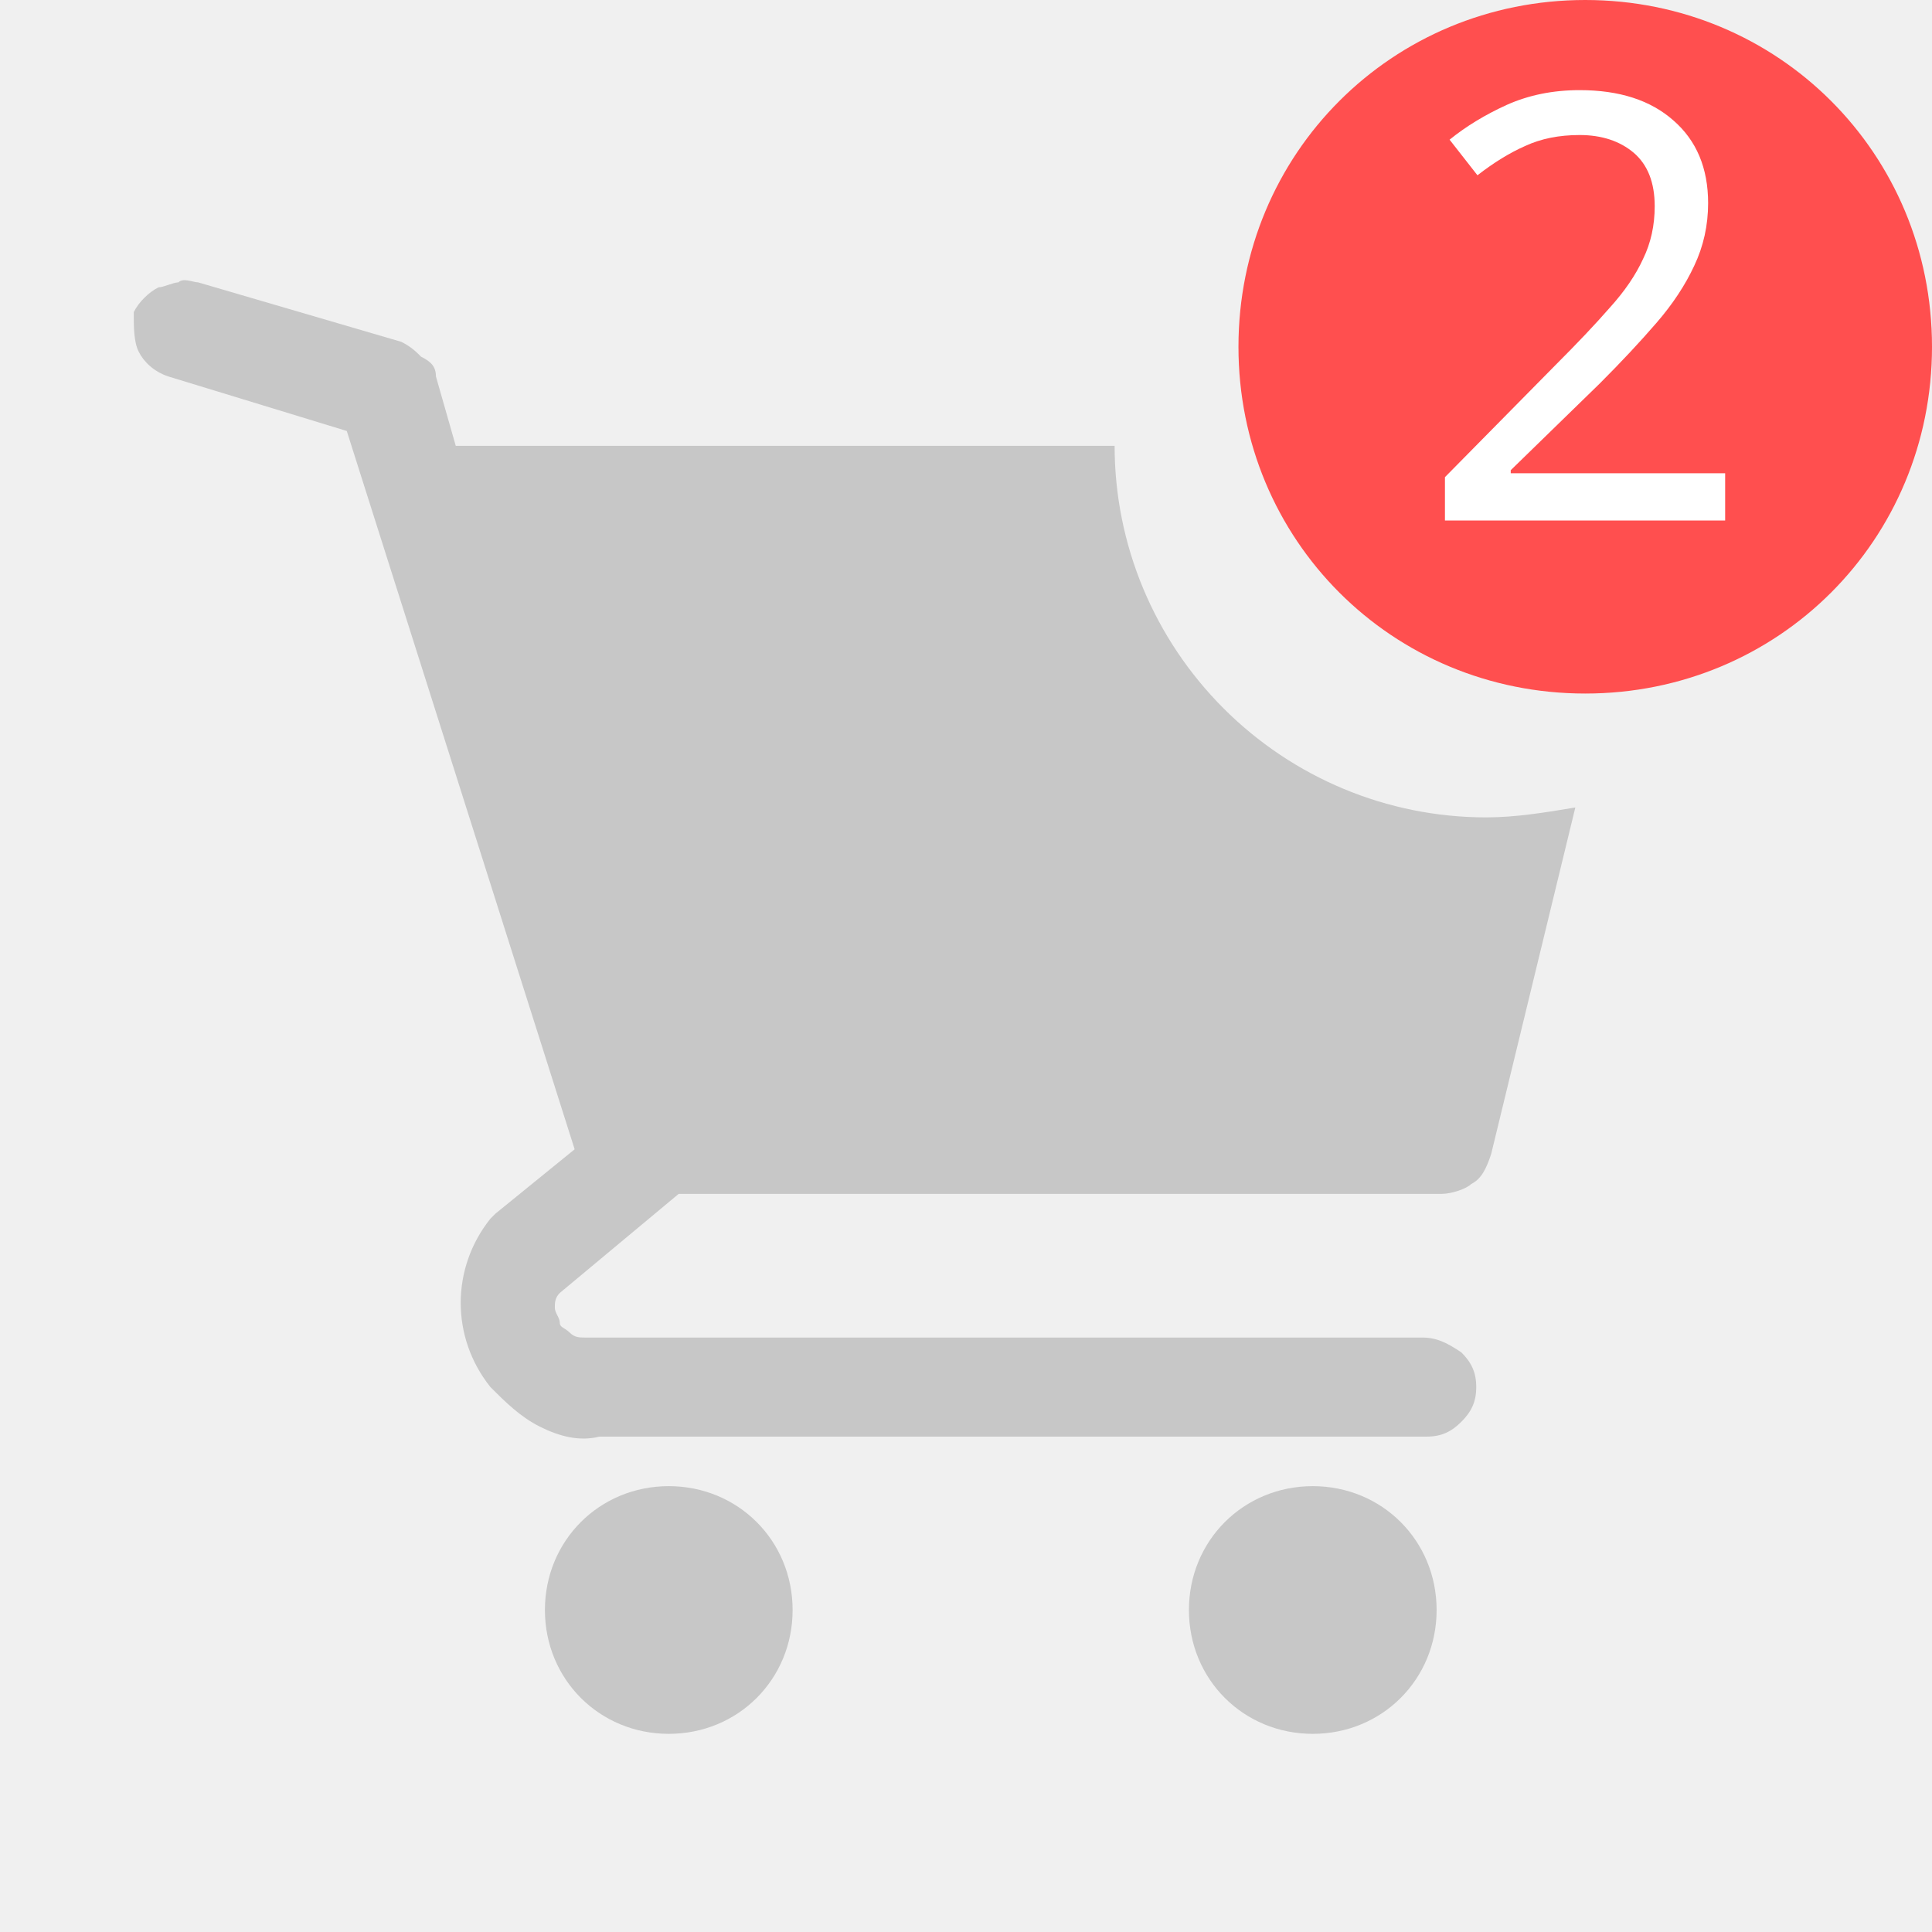
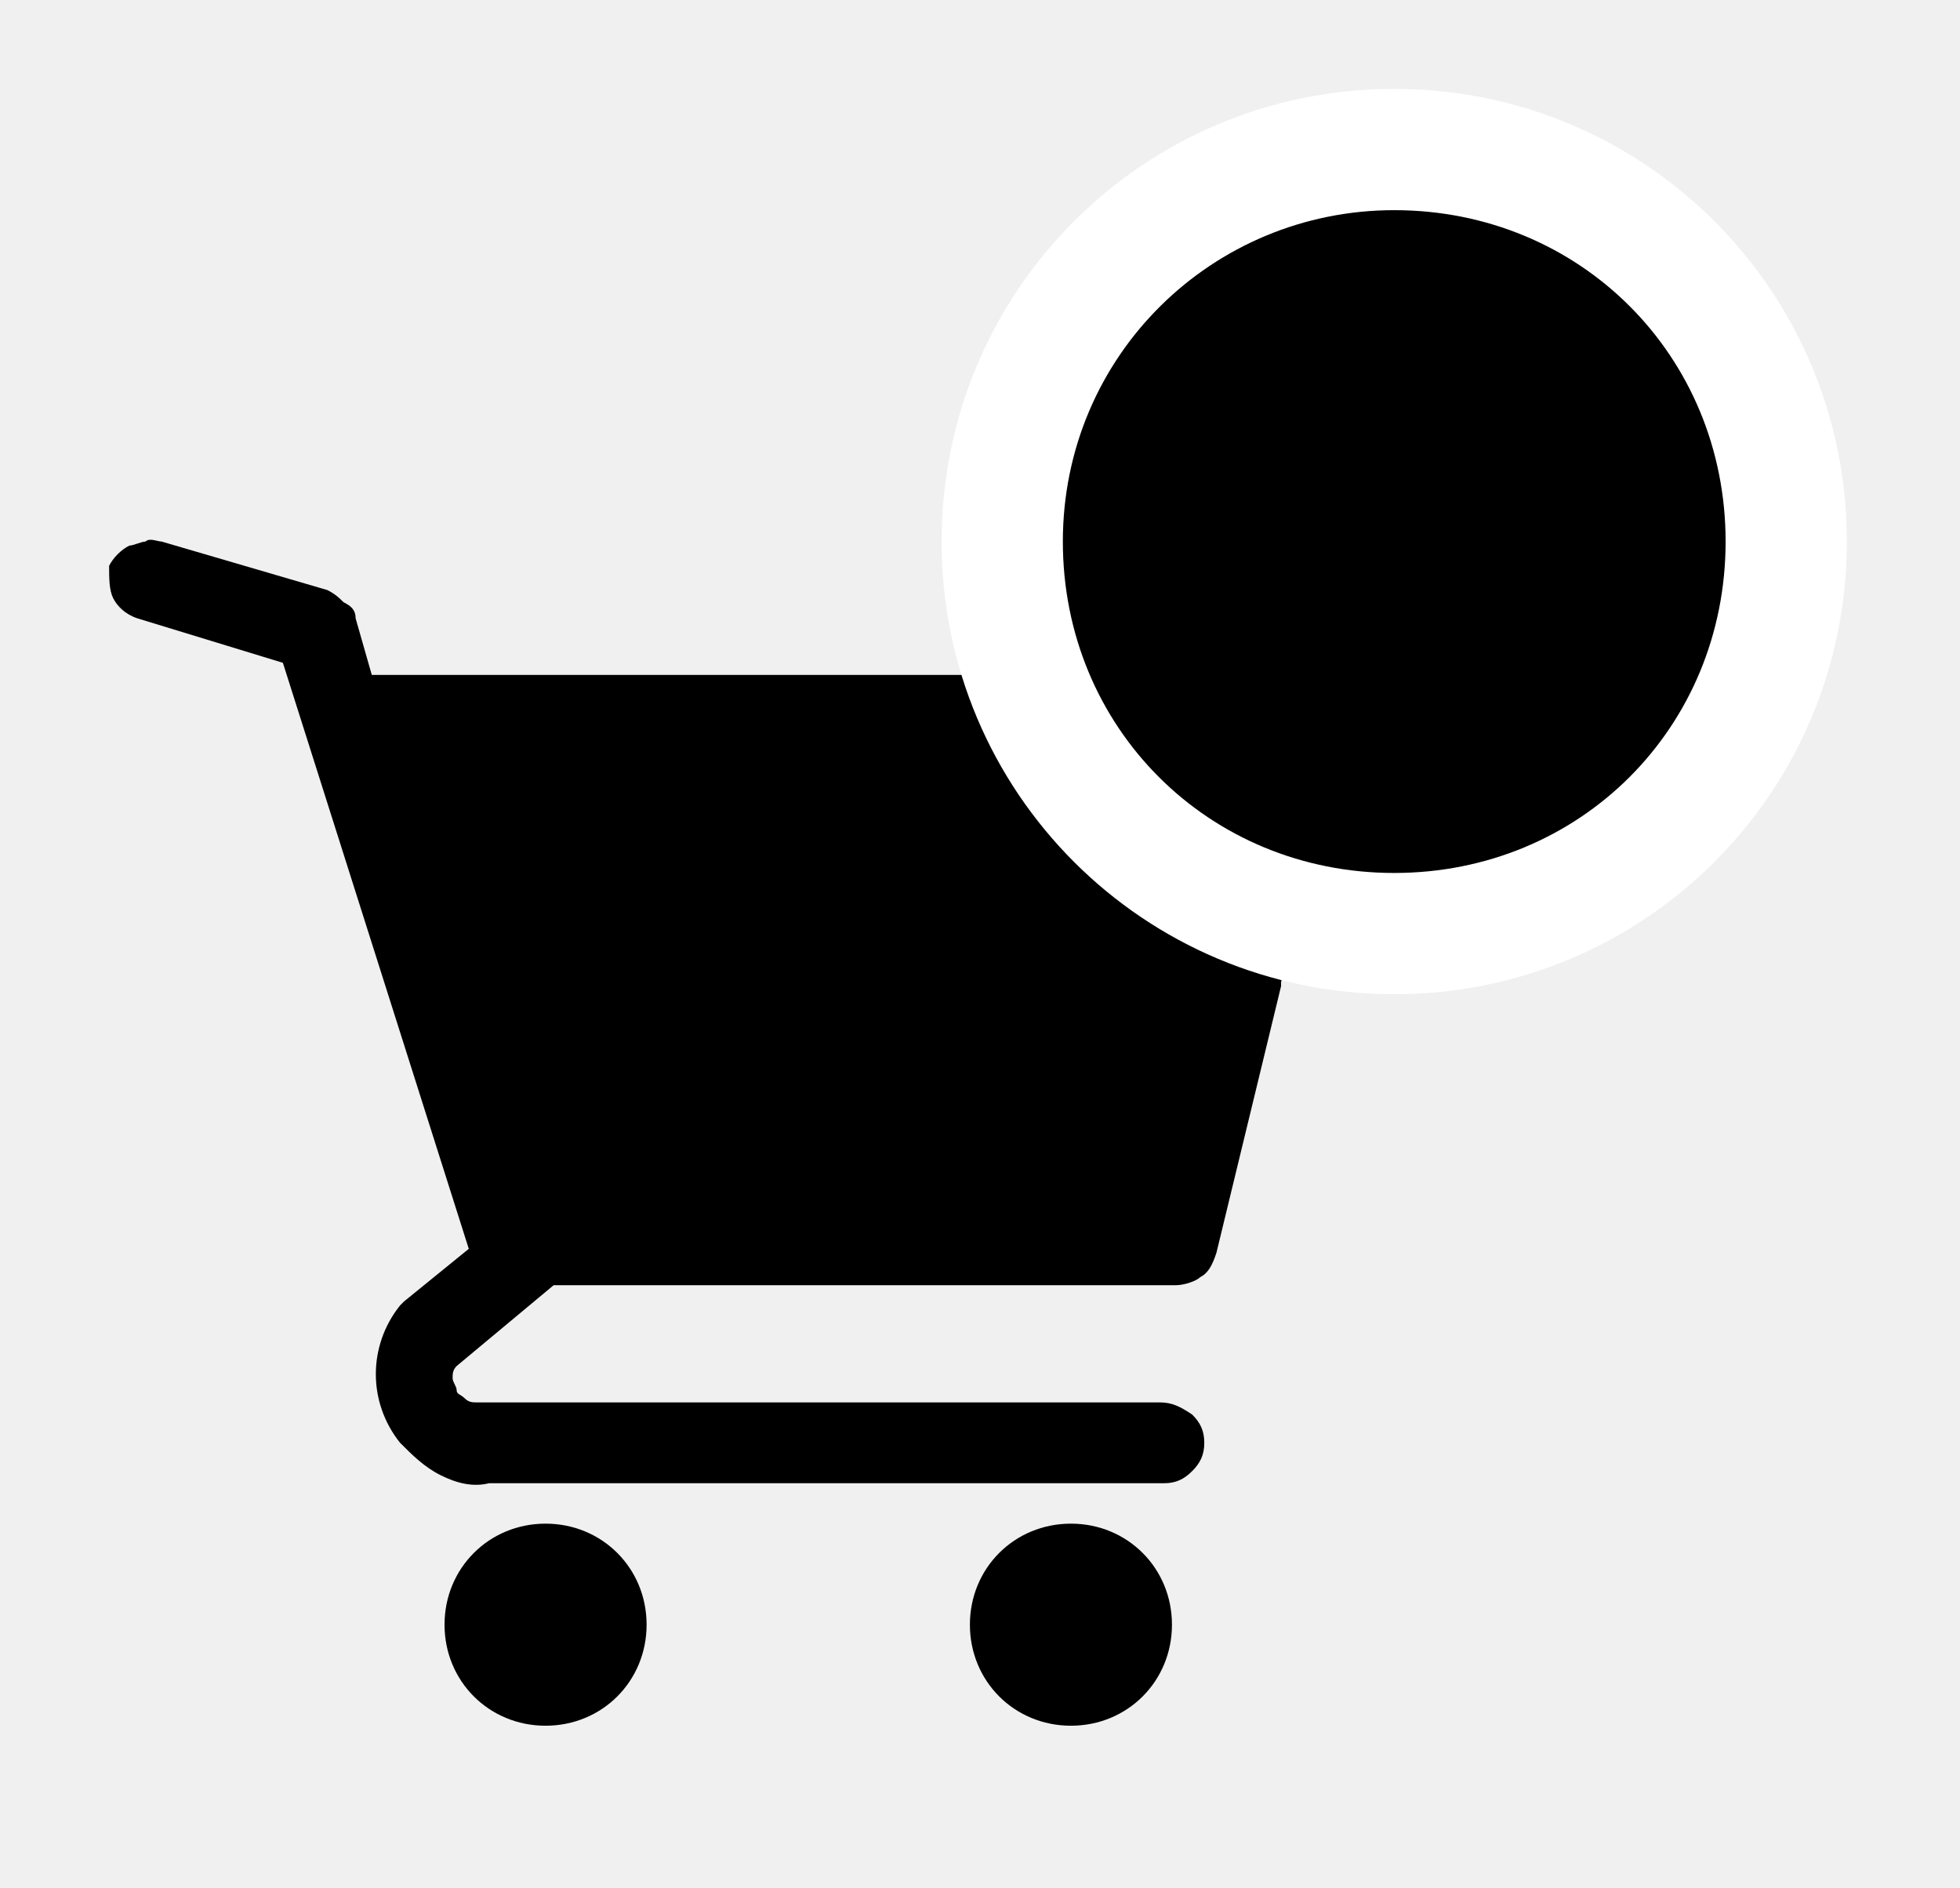
- <svg xmlns="http://www.w3.org/2000/svg" viewBox="0 0 39 39">
-   <path d="M13.5 35c1.4 0 2.5-1.1 2.5-2.5S14.9 30 13.5 30 11 31.1 11 32.5s1.1 2.5 2.5 2.5zm13 0c1.4 0 2.5-1.1 2.5-2.5S27.9 30 26.5 30 24 31.1 24 32.5s1.1 2.5 2.5 2.5zM30 16.5c-2 0-3.9-.8-5.3-2.2-1.4-1.4-2.2-3.3-2.2-5.3H9.2l-.4-1.4c0-.2-.1-.3-.3-.4-.1-.1-.2-.2-.4-.3L4 5.7c-.1 0-.3-.1-.4 0-.1 0-.3.1-.4.1-.2.1-.4.3-.5.5 0 .3 0 .6.1.8s.3.4.6.5L7 8.7l4.6 14.5-1.6 1.3-.1.1c-.4.5-.6 1.1-.6 1.7 0 .6.2 1.2.6 1.7.3.3.6.6 1 .8.4.2.8.3 1.2.2h16.7c.3 0 .5-.1.7-.3.2-.2.3-.4.3-.7s-.1-.5-.3-.7c-.3-.2-.5-.3-.8-.3H11.8c-.1 0-.2 0-.3-.1-.1-.1-.2-.1-.2-.2s-.1-.2-.1-.3c0-.1 0-.2.1-.3l2.4-2h15.4c.2 0 .5-.1.6-.2.2-.1.3-.3.4-.6l1.7-7c-.6.1-1.2.2-1.8.2z" fill="#c7c7c7" />
-   <path d="M32 14c3.9 0 7-3.1 7-7s-3.1-7-7-7-7 3.1-7 7 3.1 7 7 7z" fill="#ff4f4f" />
-   <text transform="translate(28.59 10.507)" font-size="12" font-family="Roboto-Medium" fill="#fff">2</text>
+ <svg xmlns="http://www.w3.org/2000/svg" viewBox="0 0 48.5 46.7">
+   <path class="shoping-cart__icon" d="M13.5 42.7c1.4 0 2.5-1.1 2.5-2.5s-1.1-2.5-2.5-2.5-2.5 1.1-2.5 2.5 1.1 2.5 2.5 2.5zm13 0c1.4 0 2.5-1.1 2.5-2.5s-1.1-2.5-2.5-2.5-2.5 1.1-2.5 2.5 1.1 2.5 2.5 2.5zm6.8-24.2l-1.6 5.8v.1L30.1 31c-.1.3-.2.5-.4.6-.1.1-.4.2-.6.2H13.7l-2.4 2c-.1.1-.1.2-.1.3 0 .1.1.2.1.3 0 .1.1.1.2.2s.2.1.3.1h16.9c.3 0 .5.1.8.3.2.2.3.4.3.7s-.1.5-.3.7-.4.3-.7.3H12.1c-.4.1-.8 0-1.2-.2-.4-.2-.7-.5-1-.8-.4-.5-.6-1.1-.6-1.7 0-.6.2-1.2.6-1.7l.1-.1 1.6-1.3L7 16.4l-3.6-1.1c-.3-.1-.5-.3-.6-.5-.1-.2-.1-.5-.1-.8.1-.2.3-.4.5-.5.1 0 .3-.1.4-.1.1-.1.3 0 .4 0l4.1 1.2c.2.1.3.2.4.3.2.1.3.2.3.4l.4 1.4h22.7c.9 0 1.6.9 1.4 1.8z" />
+   <path class="shoping-cart__notification" d="M34.5 23c-5.4 0-9.7-4.2-9.7-9.7 0-5.4 4.2-9.7 9.7-9.7s9.7 4.2 9.7 9.7c0 5.5-4.3 9.7-9.7 9.7z" />
+   <path d="M34.5 5.2c4.6 0 8.2 3.6 8.2 8.2s-3.6 8.2-8.2 8.2-8.2-3.6-8.2-8.2 3.7-8.2 8.2-8.2m0-3c-6.2 0-11.2 5-11.2 11.2s5 11.2 11.2 11.2 11.2-5 11.2-11.2-5-11.2-11.2-11.2z" fill="#fff" />
+   <text transform="translate(31.11 17.442)" class="shoping-cart__notification-text">1</text>
</svg>
